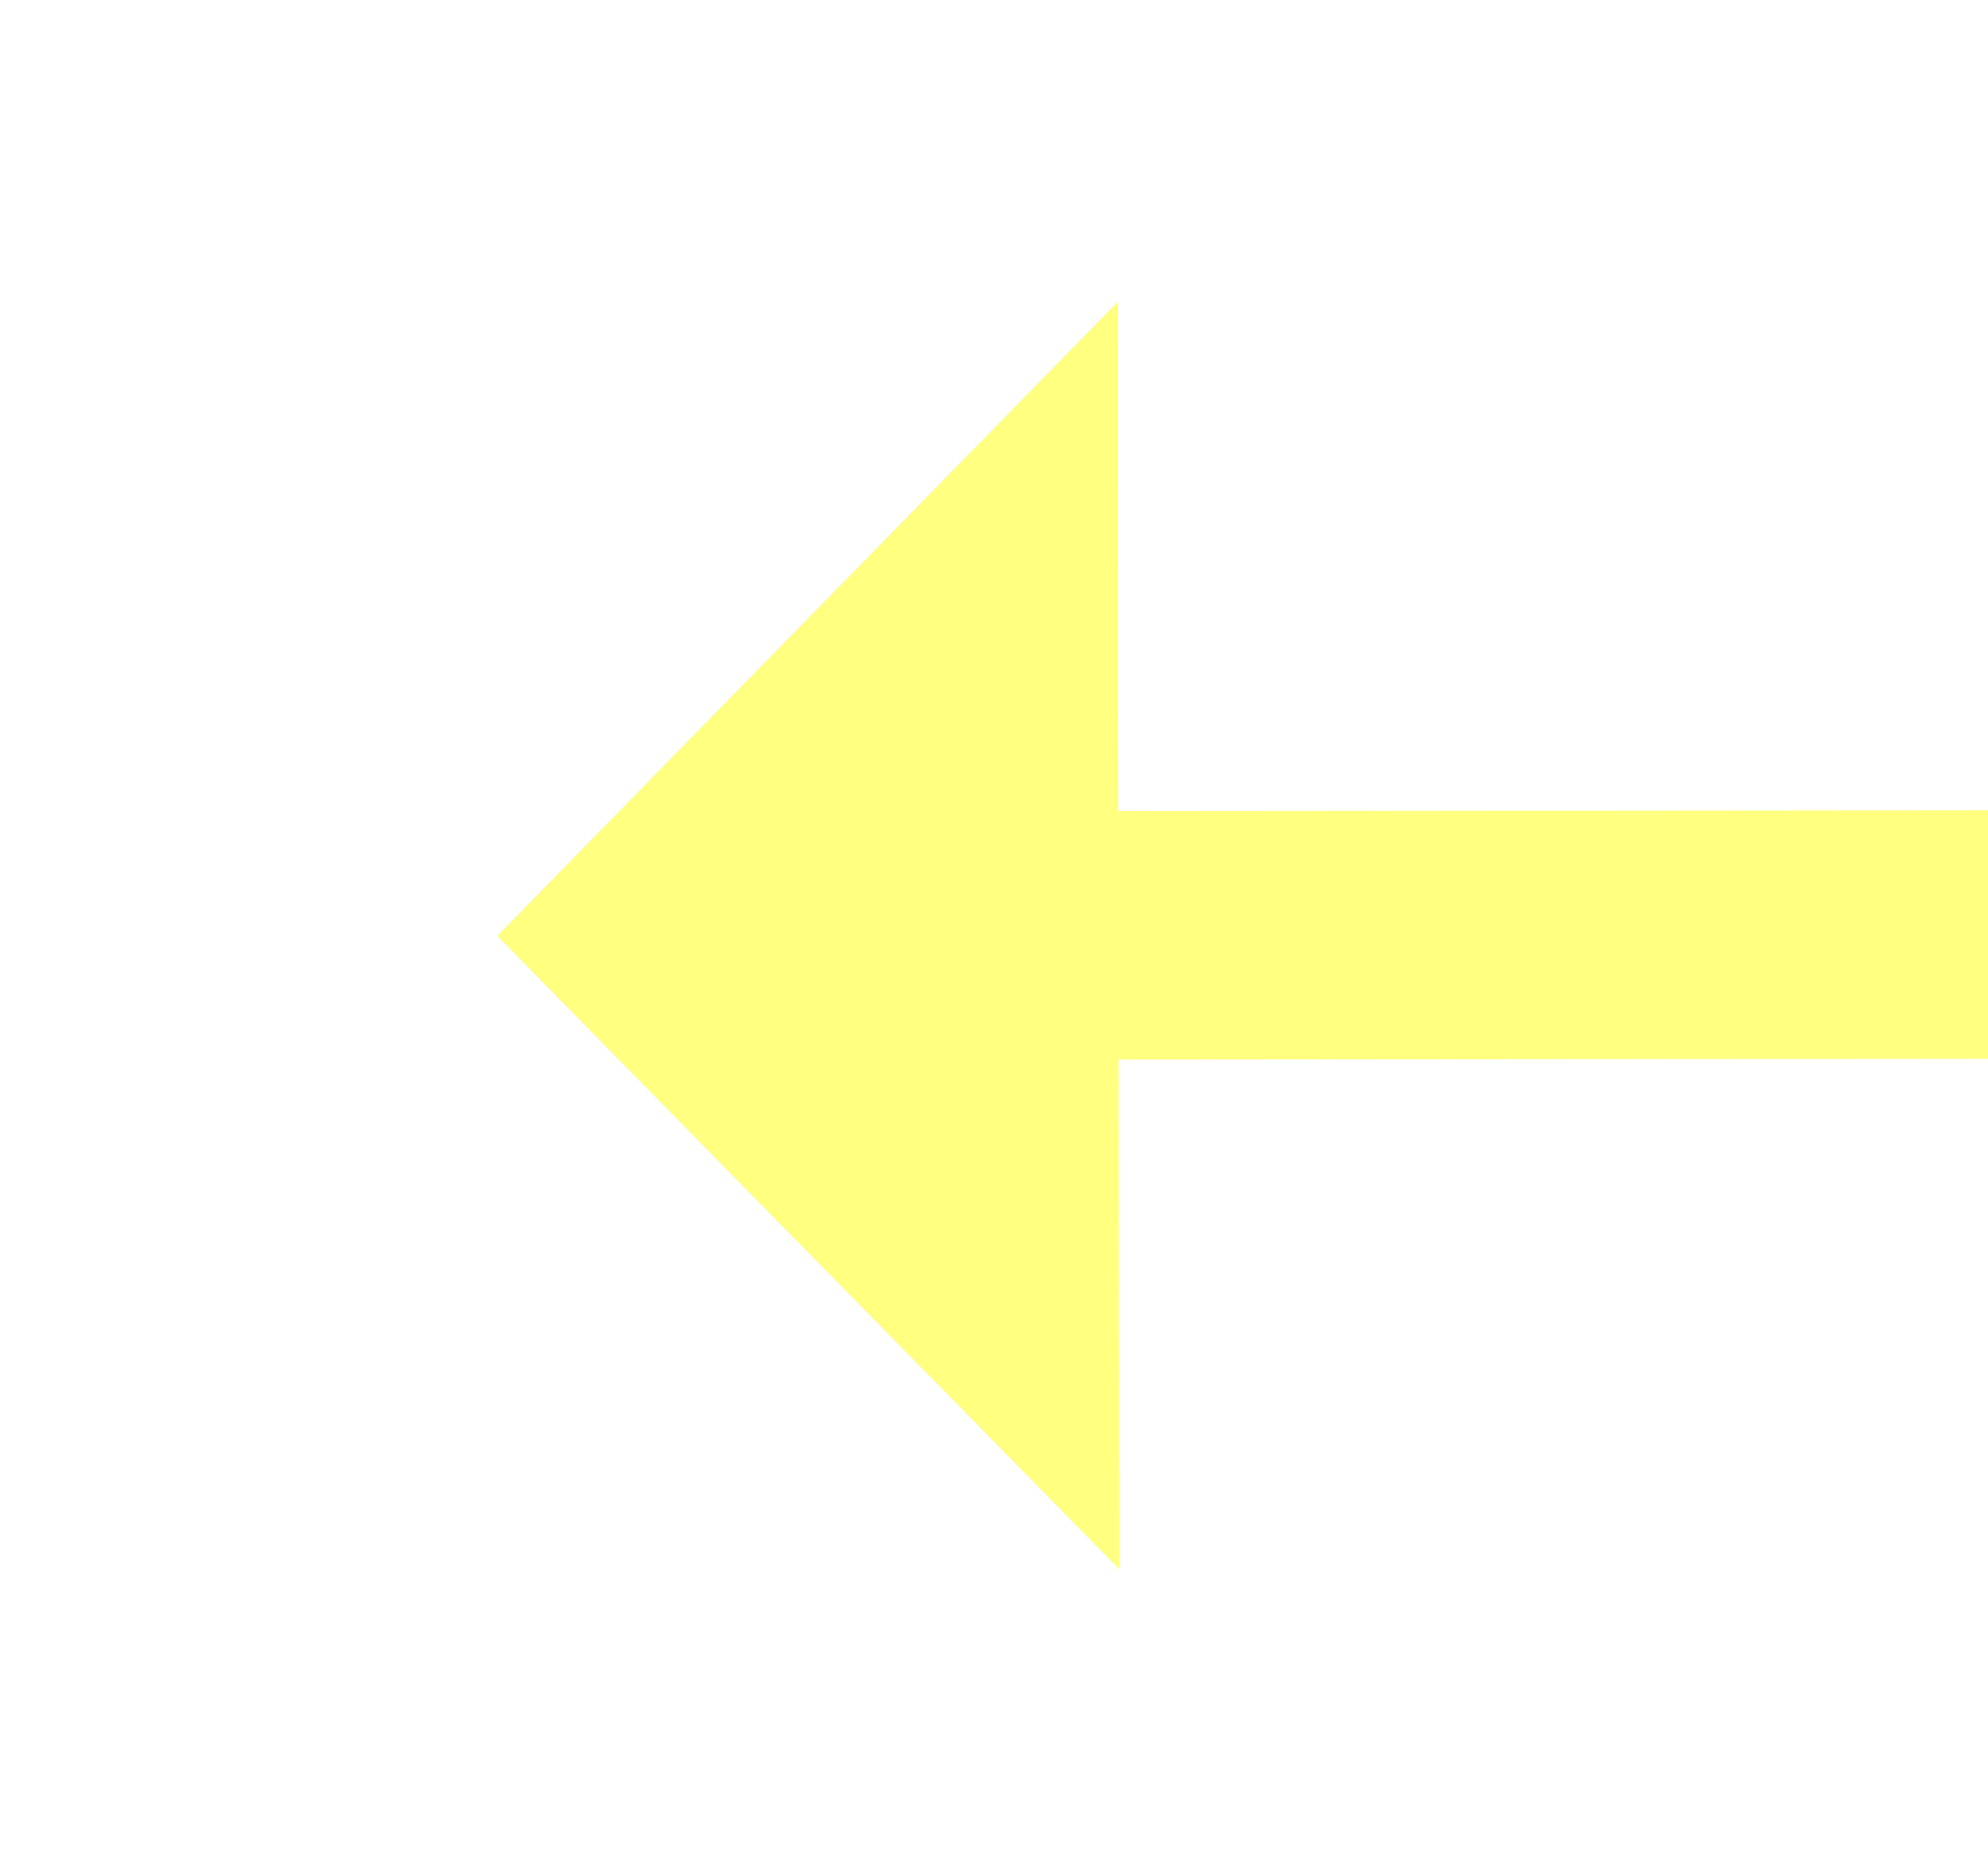
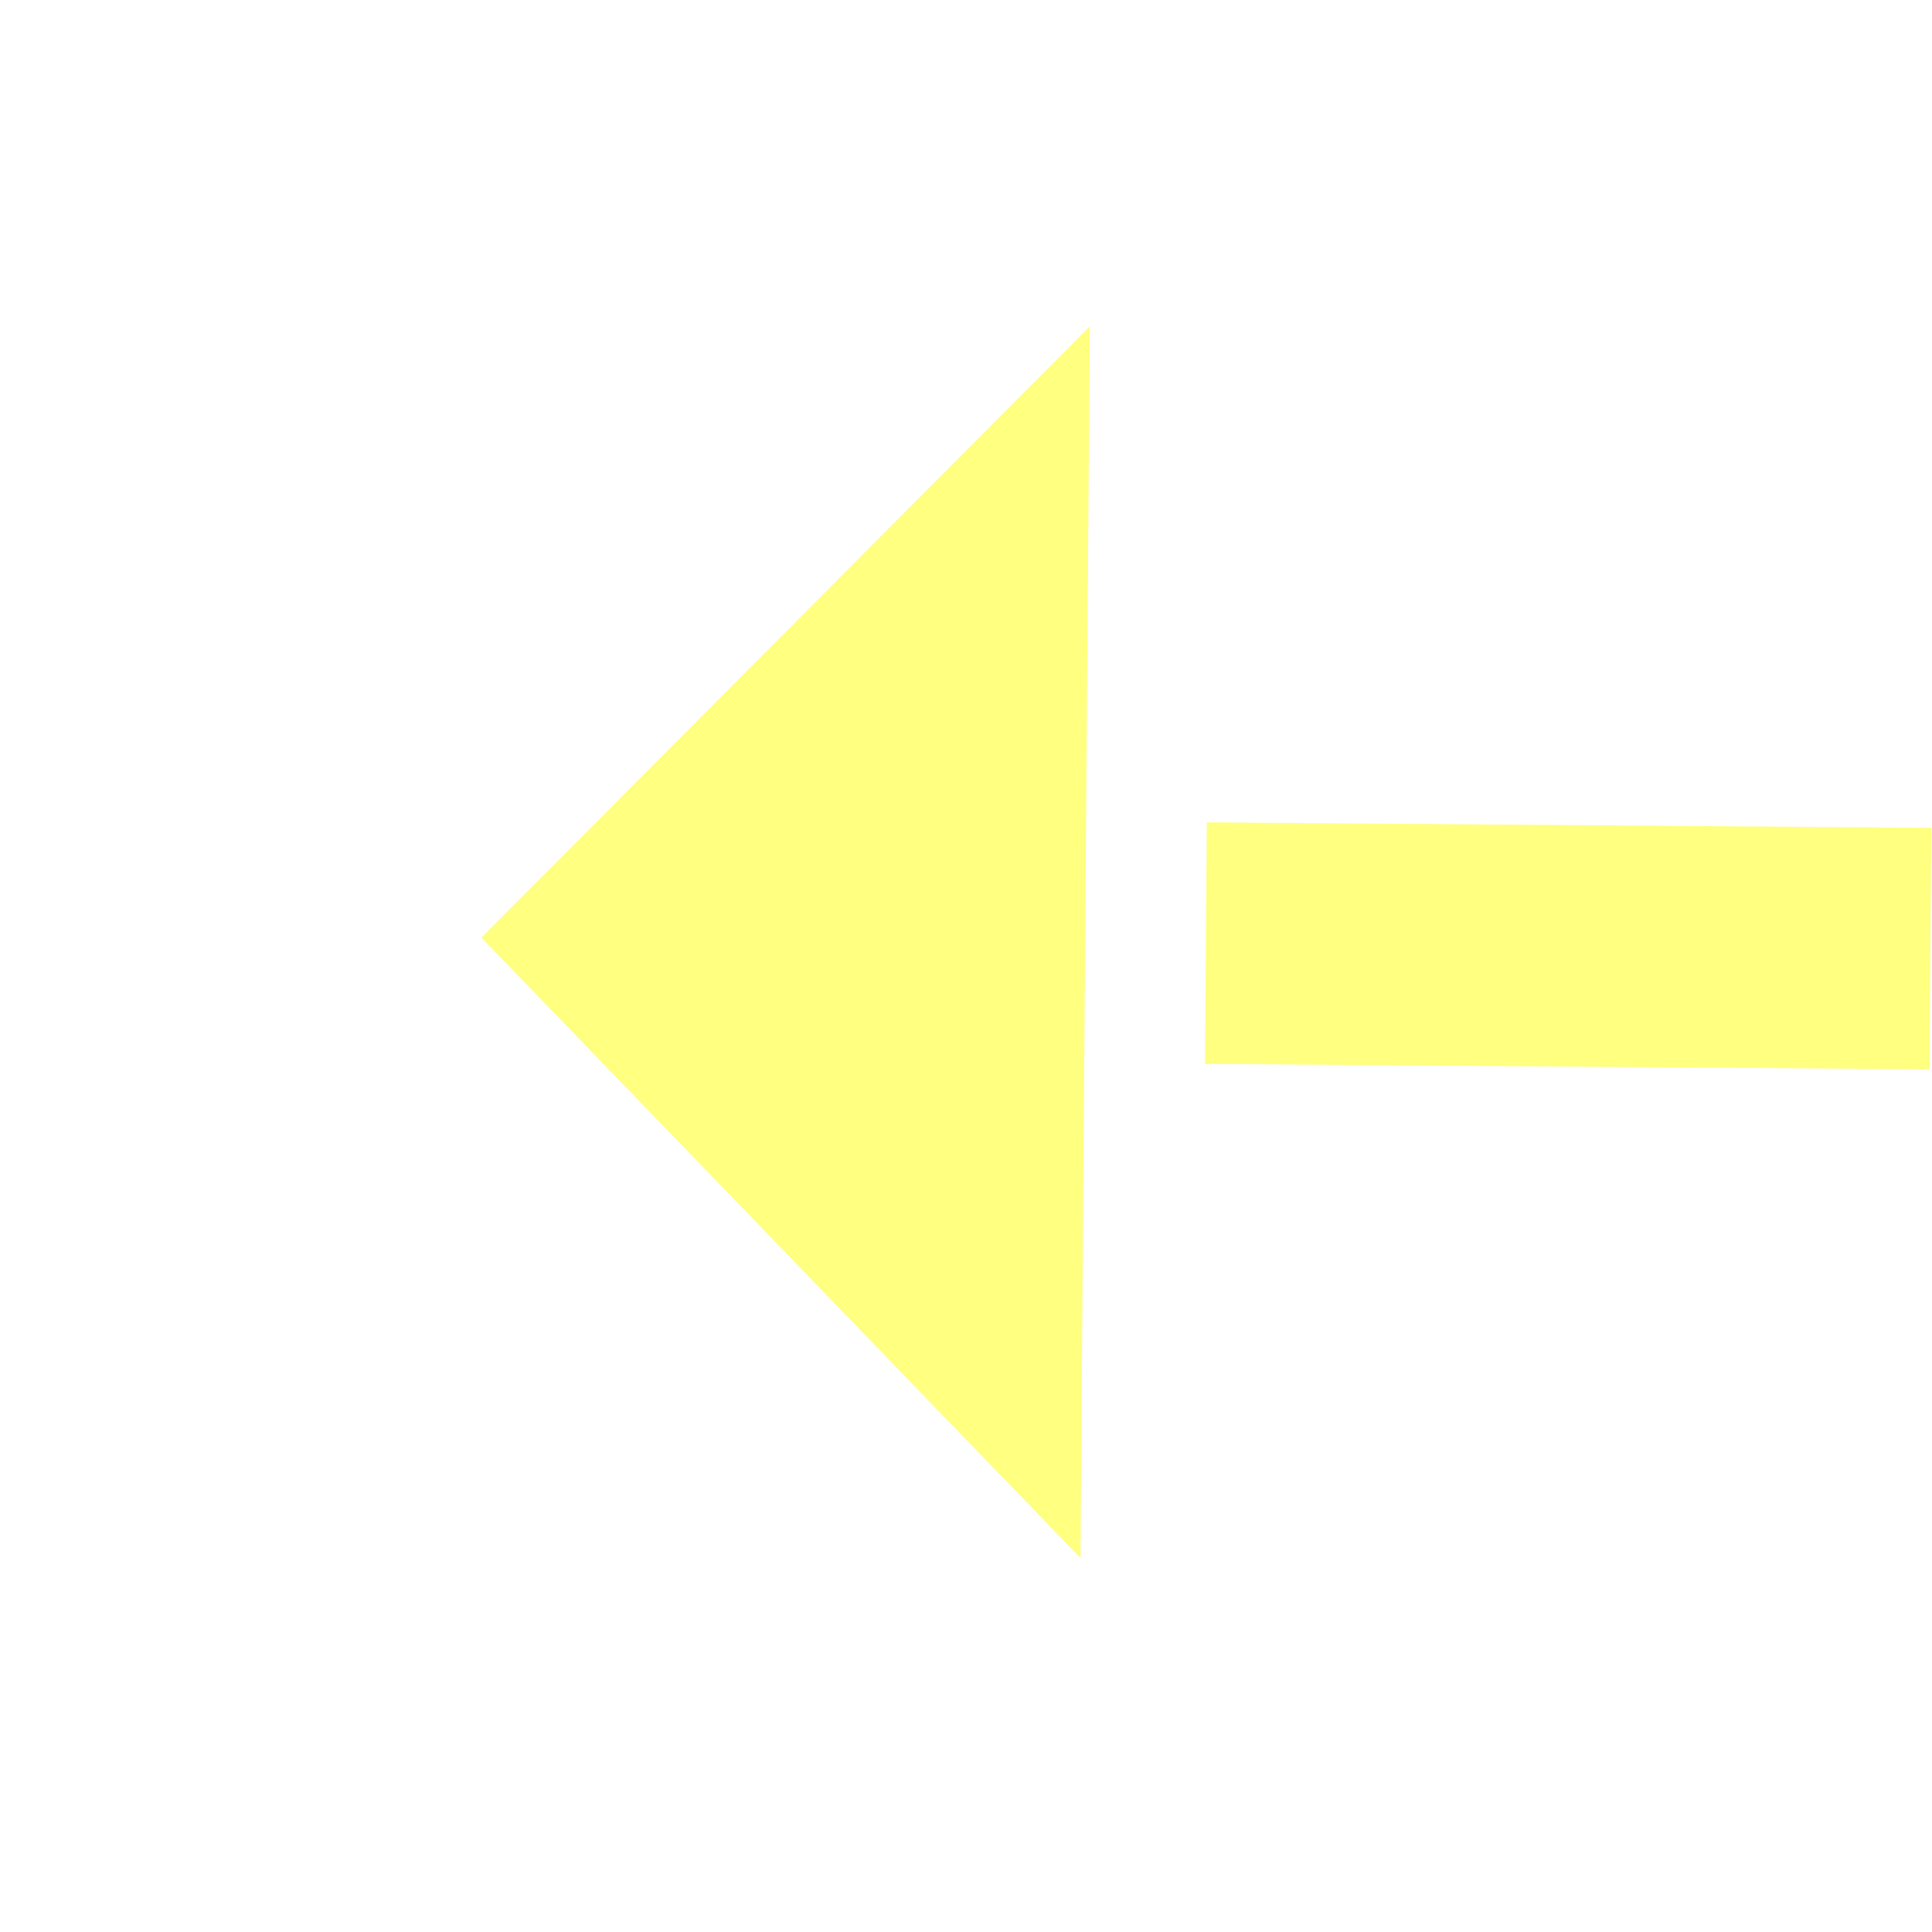
- <svg xmlns="http://www.w3.org/2000/svg" version="1.1" width="32px" height="30px" preserveAspectRatio="xMinYMid meet" viewBox="870 12193  32 28">
-   <g transform="matrix(-1 0 0 -1 1772 24414 )">
-     <path d="M 884 12217.2  L 894 12207  L 884 12196.8  L 884 12217.2  Z " fill-rule="nonzero" fill="#ffff80" stroke="none" transform="matrix(0.9999996 -0.0009006741 0.0009006741 0.9999996 -10.9942 0.7457557 )" />
-     <path d="M 751 12207  L 886 12207  " stroke-width="4" stroke="#ffff80" fill="none" transform="matrix(0.9999996 -0.0009006741 0.0009006741 0.9999996 -10.9942 0.7457557 )" />
+ <svg xmlns="http://www.w3.org/2000/svg" version="1.1" width="32px" height="32px" preserveAspectRatio="xMinYMid meet" viewBox="764 7835  32 30">
+   <g transform="matrix(0.5 -0.8660254 0.8660254 0.5 -6408.299 4600.5 )">
+     <path d="M 856 7905.2  L 866 7895  L 856 7884.8  L 856 7905.2  Z " fill-rule="nonzero" fill="#ffff80" stroke="none" transform="matrix(-0.4934345 -0.8697829 0.8697829 -0.4934345 -5663.228 12491.711 )" />
+     <path d="M 746 7895  L 858 7895  " stroke-width="4" stroke-dasharray="12,4" stroke="#ffff80" fill="none" transform="matrix(-0.4934345 -0.8697829 0.8697829 -0.4934345 -5663.228 12491.711 )" />
  </g>
</svg>
